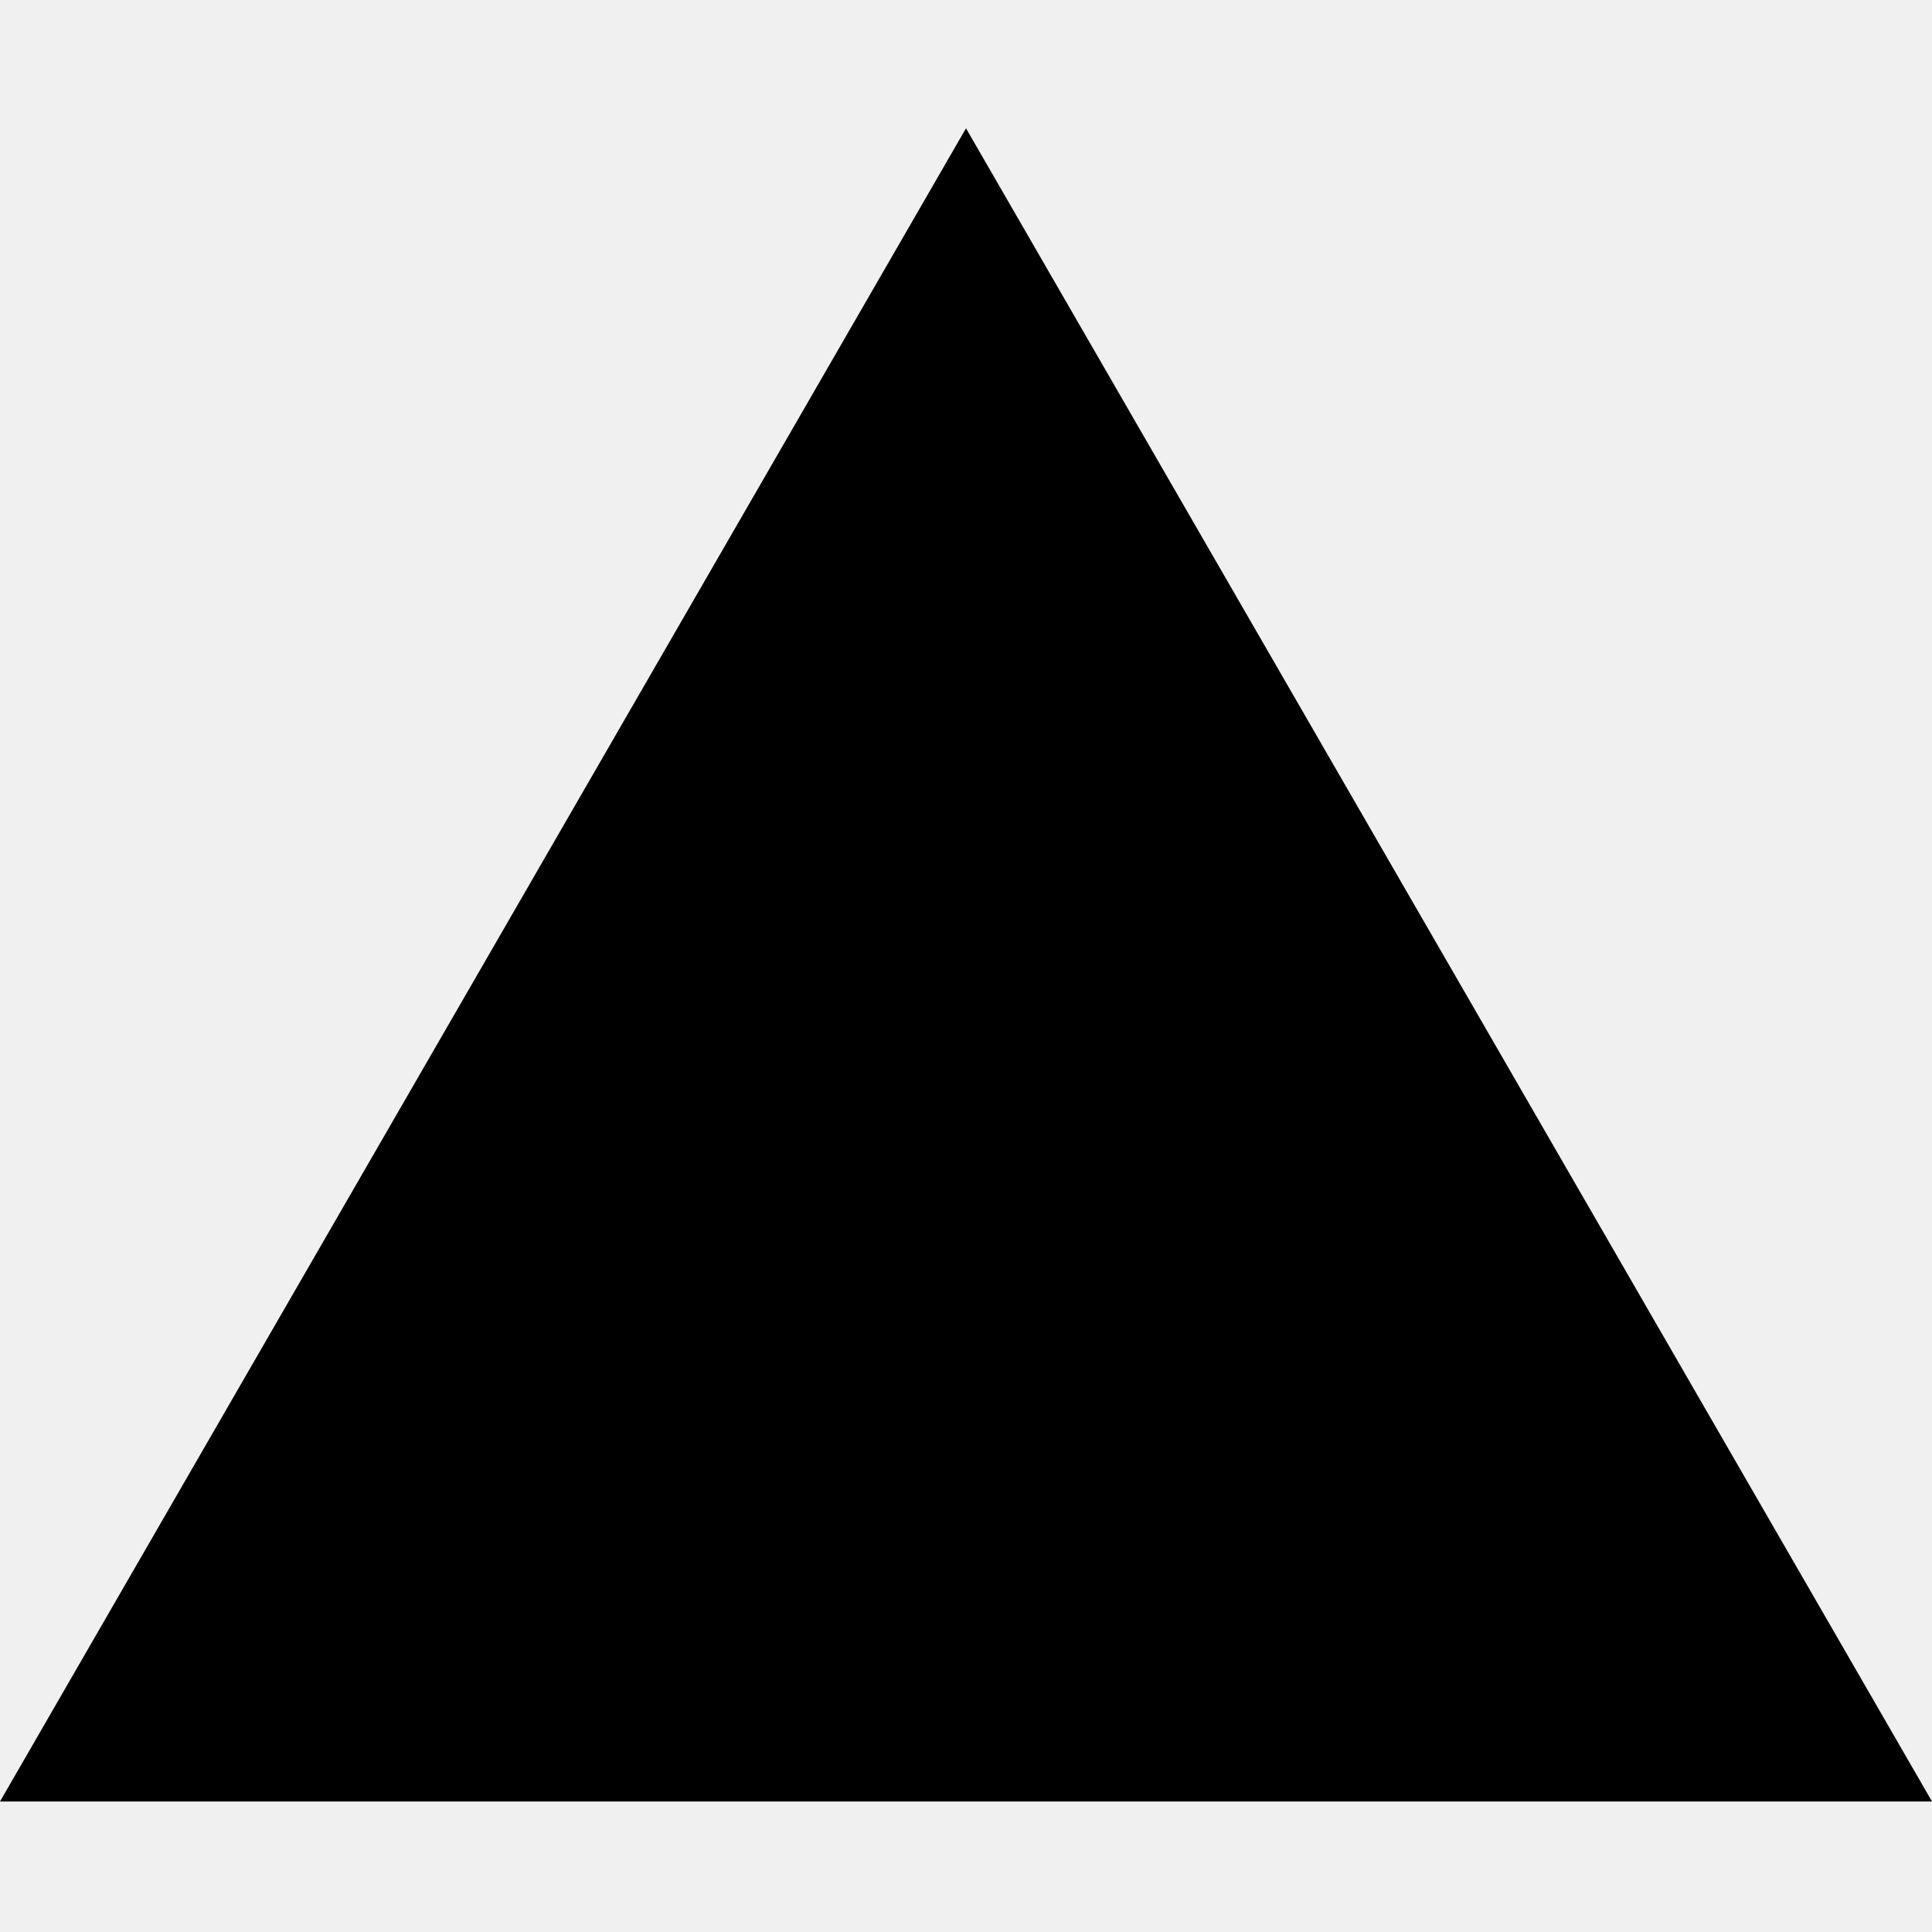
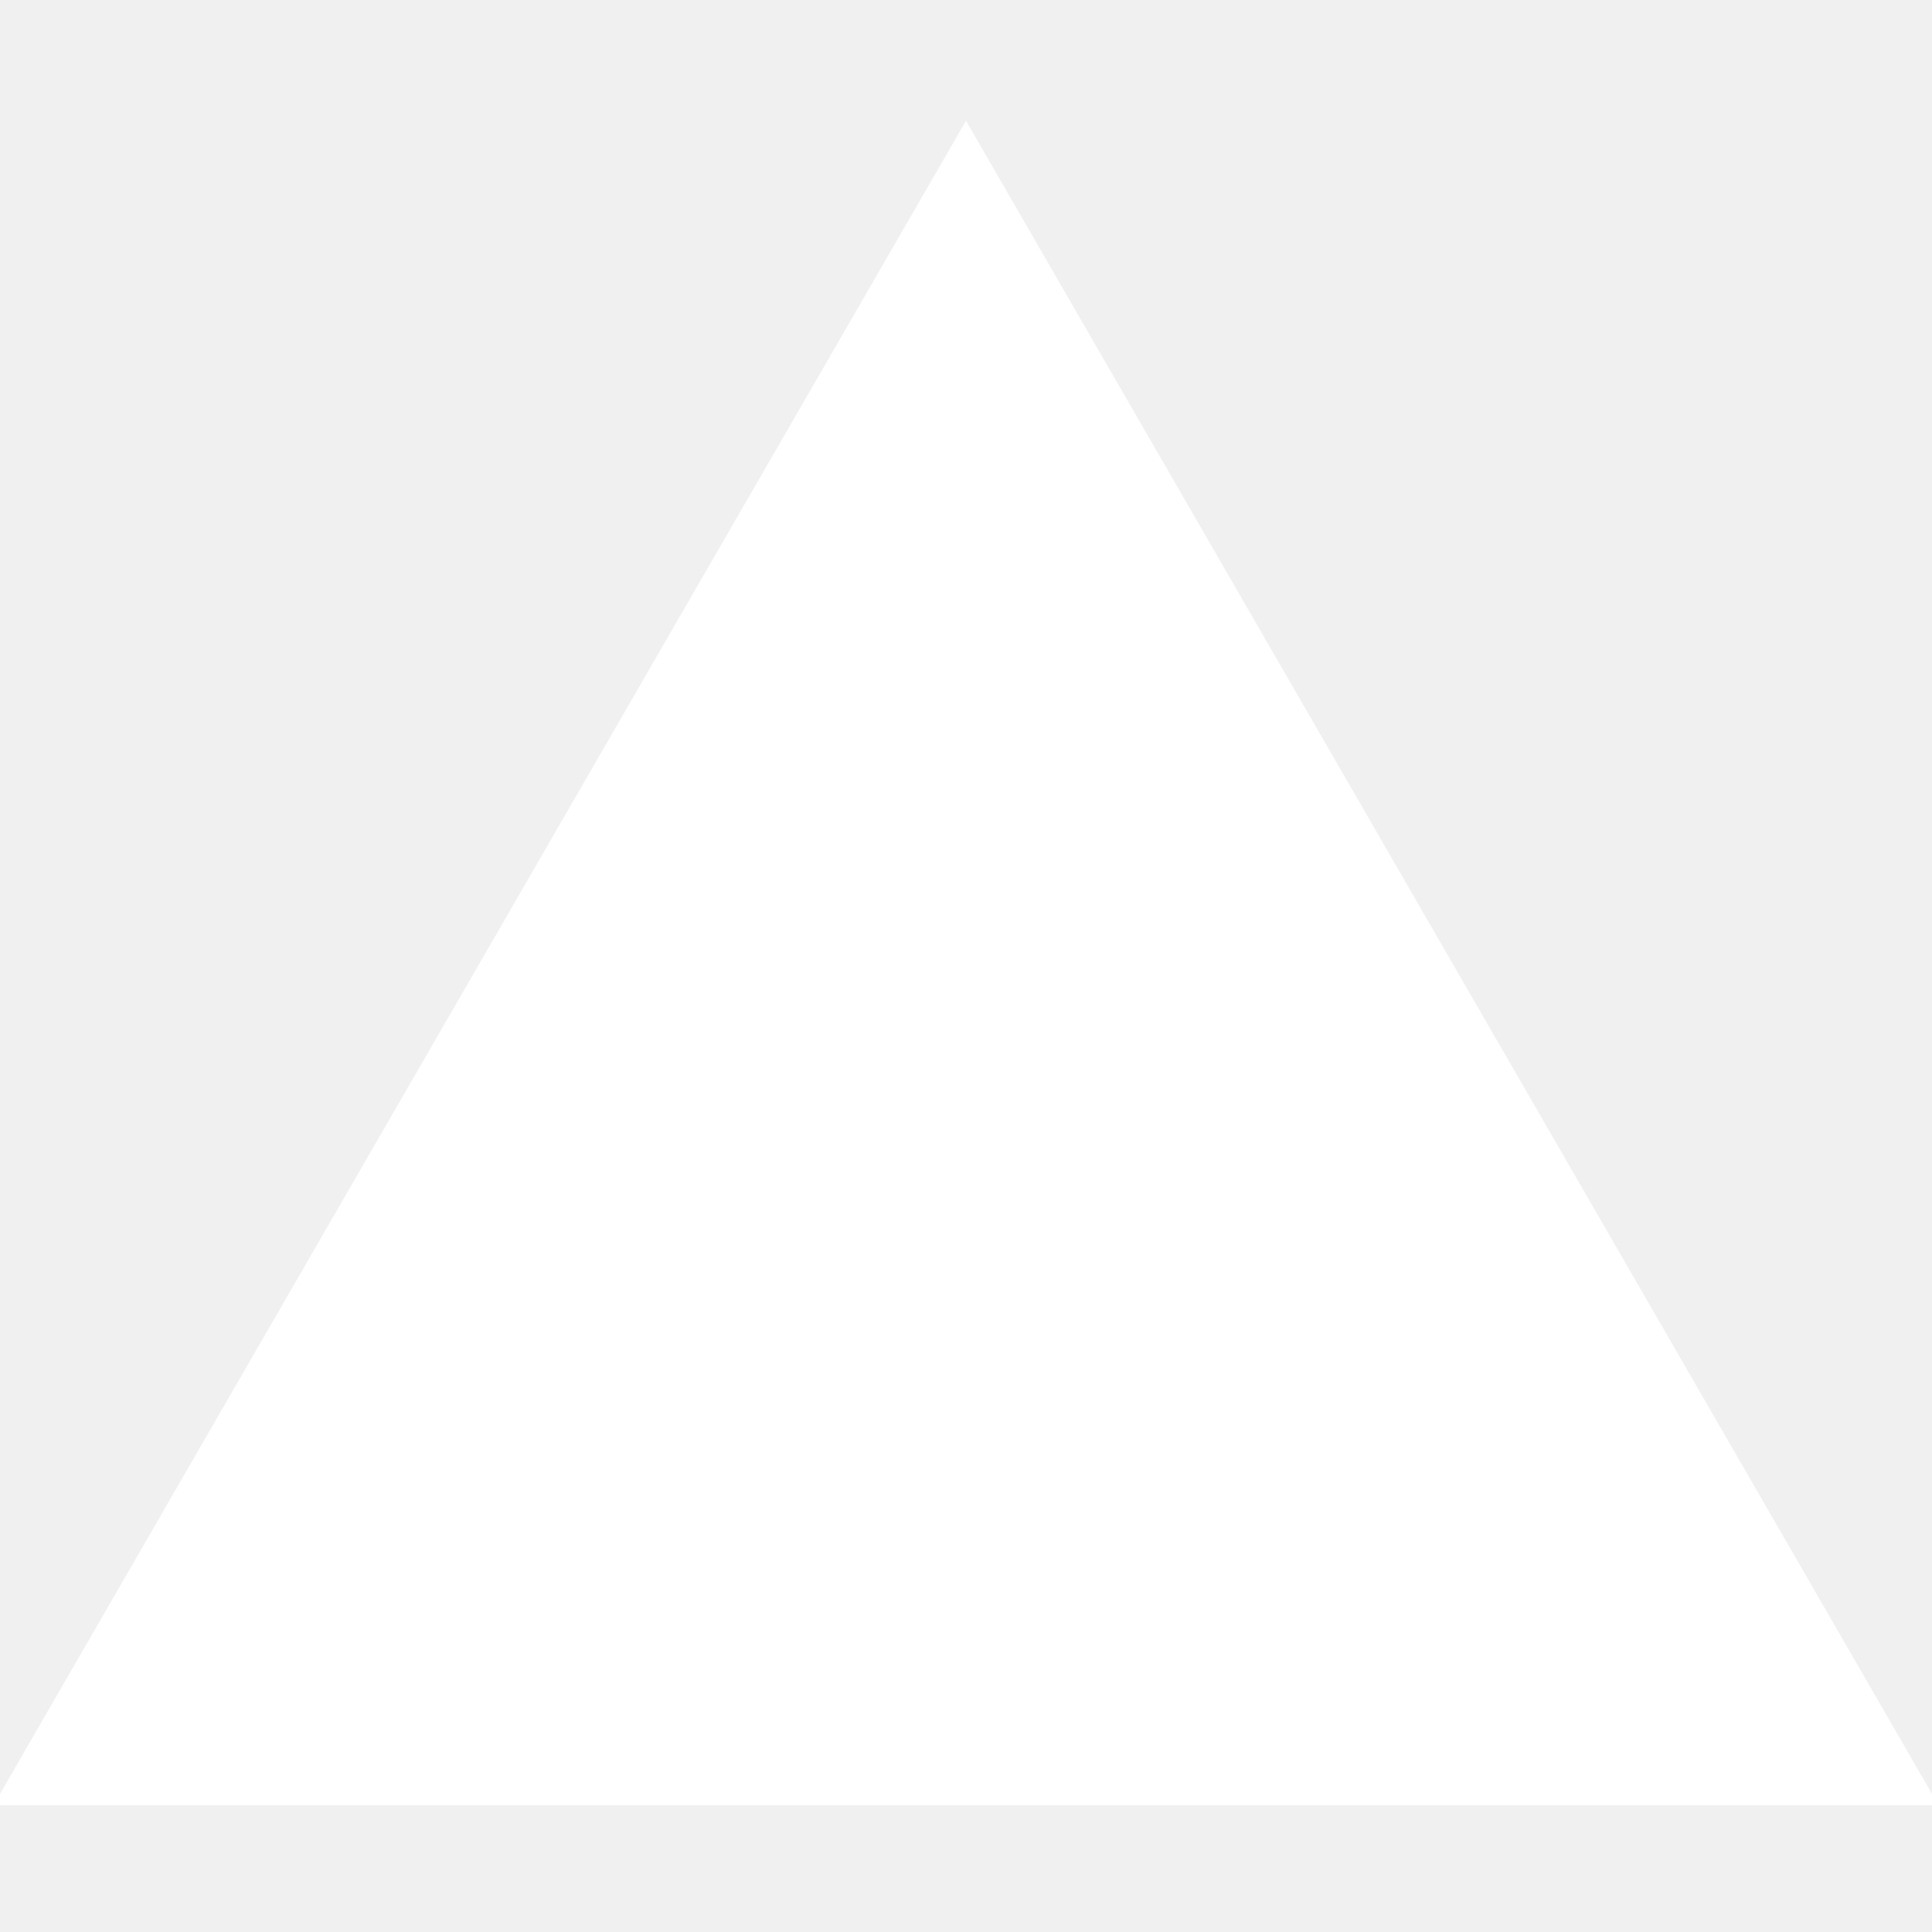
- <svg xmlns="http://www.w3.org/2000/svg" width="800px" height="800px" viewBox="0 -17 256 256" version="1.1" preserveAspectRatio="xMidYMid">
-   <g>
-     <polygon fill="#000000" points="128 0 256 221.705 0 221.705">
- 
- </polygon>
+ <svg xmlns="http://www.w3.org/2000/svg" width="800px" height="800px" viewBox="0 -17 256 256" version="1.1" preserveAspectRatio="xMidYMid" fill="#ffffff" stroke="#ffffff">
+   <g id="SVGRepo_bgCarrier" stroke-width="0" />
+   <g id="SVGRepo_tracerCarrier" stroke-linecap="round" stroke-linejoin="round" />
+   <g id="SVGRepo_iconCarrier">
+     <g>
+       <polygon fill="#ffffff" points="128 0 256 221.705 0 221.705"> </polygon>
+     </g>
  </g>
</svg>
